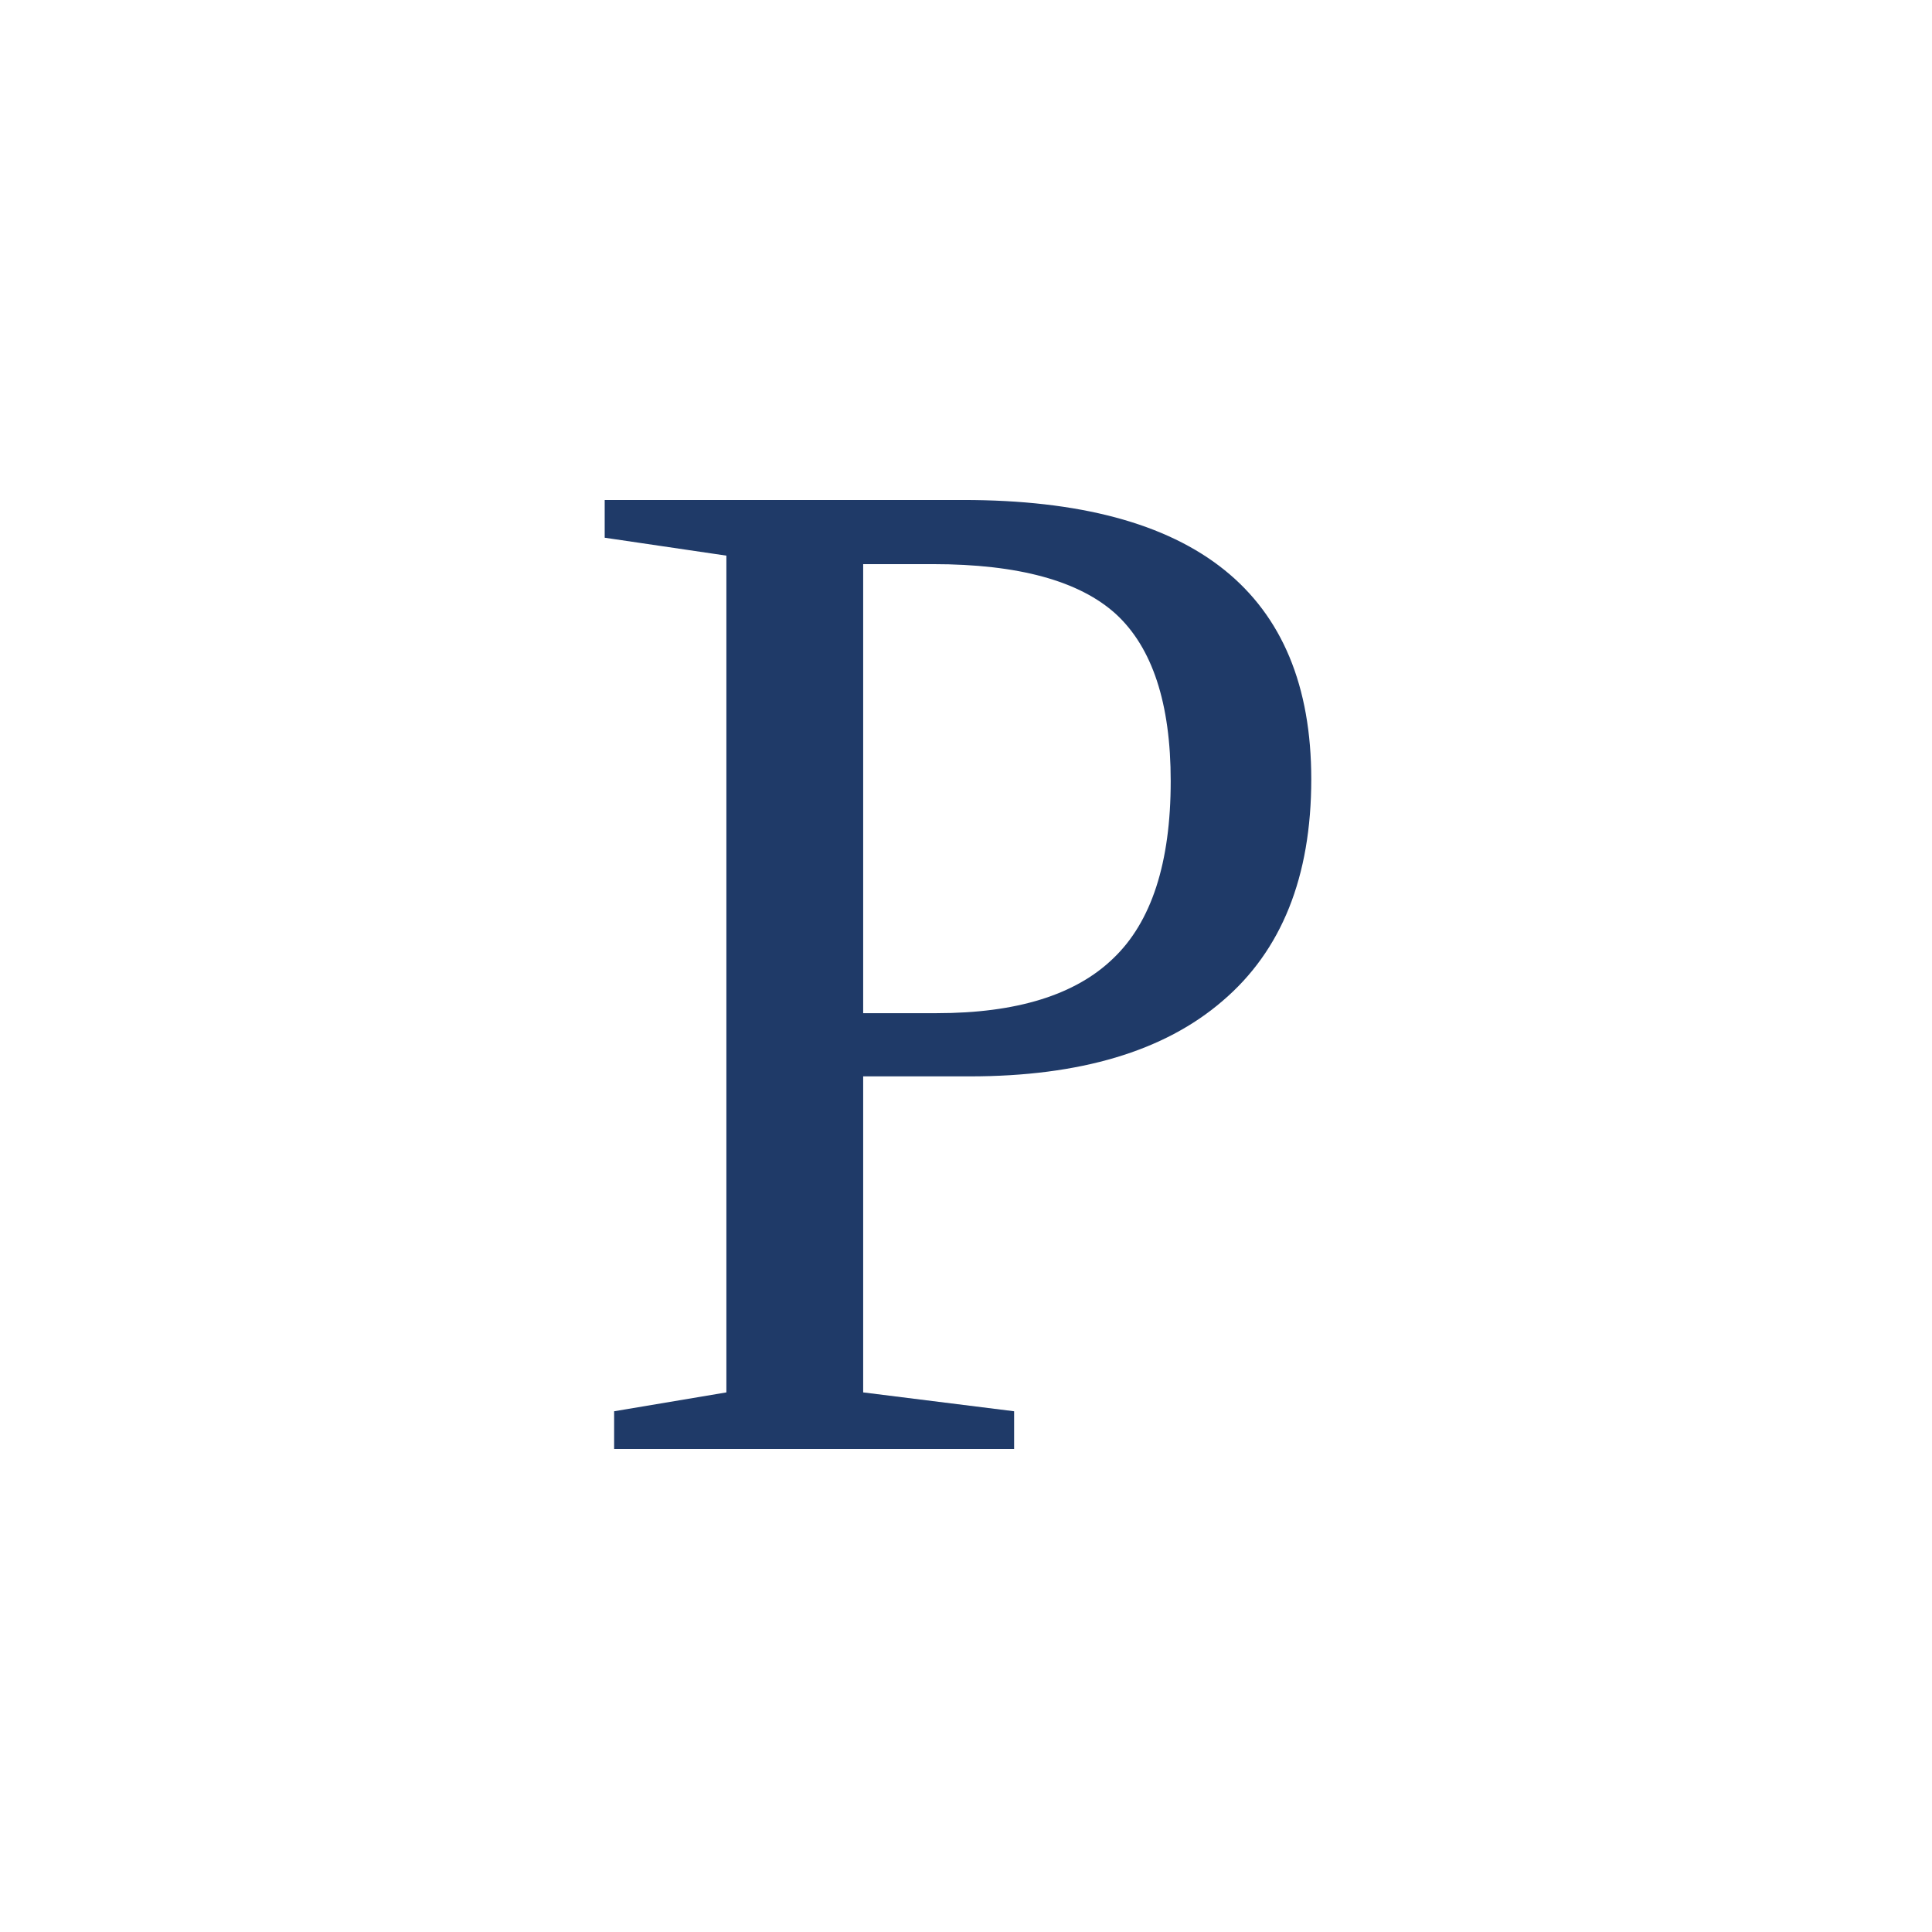
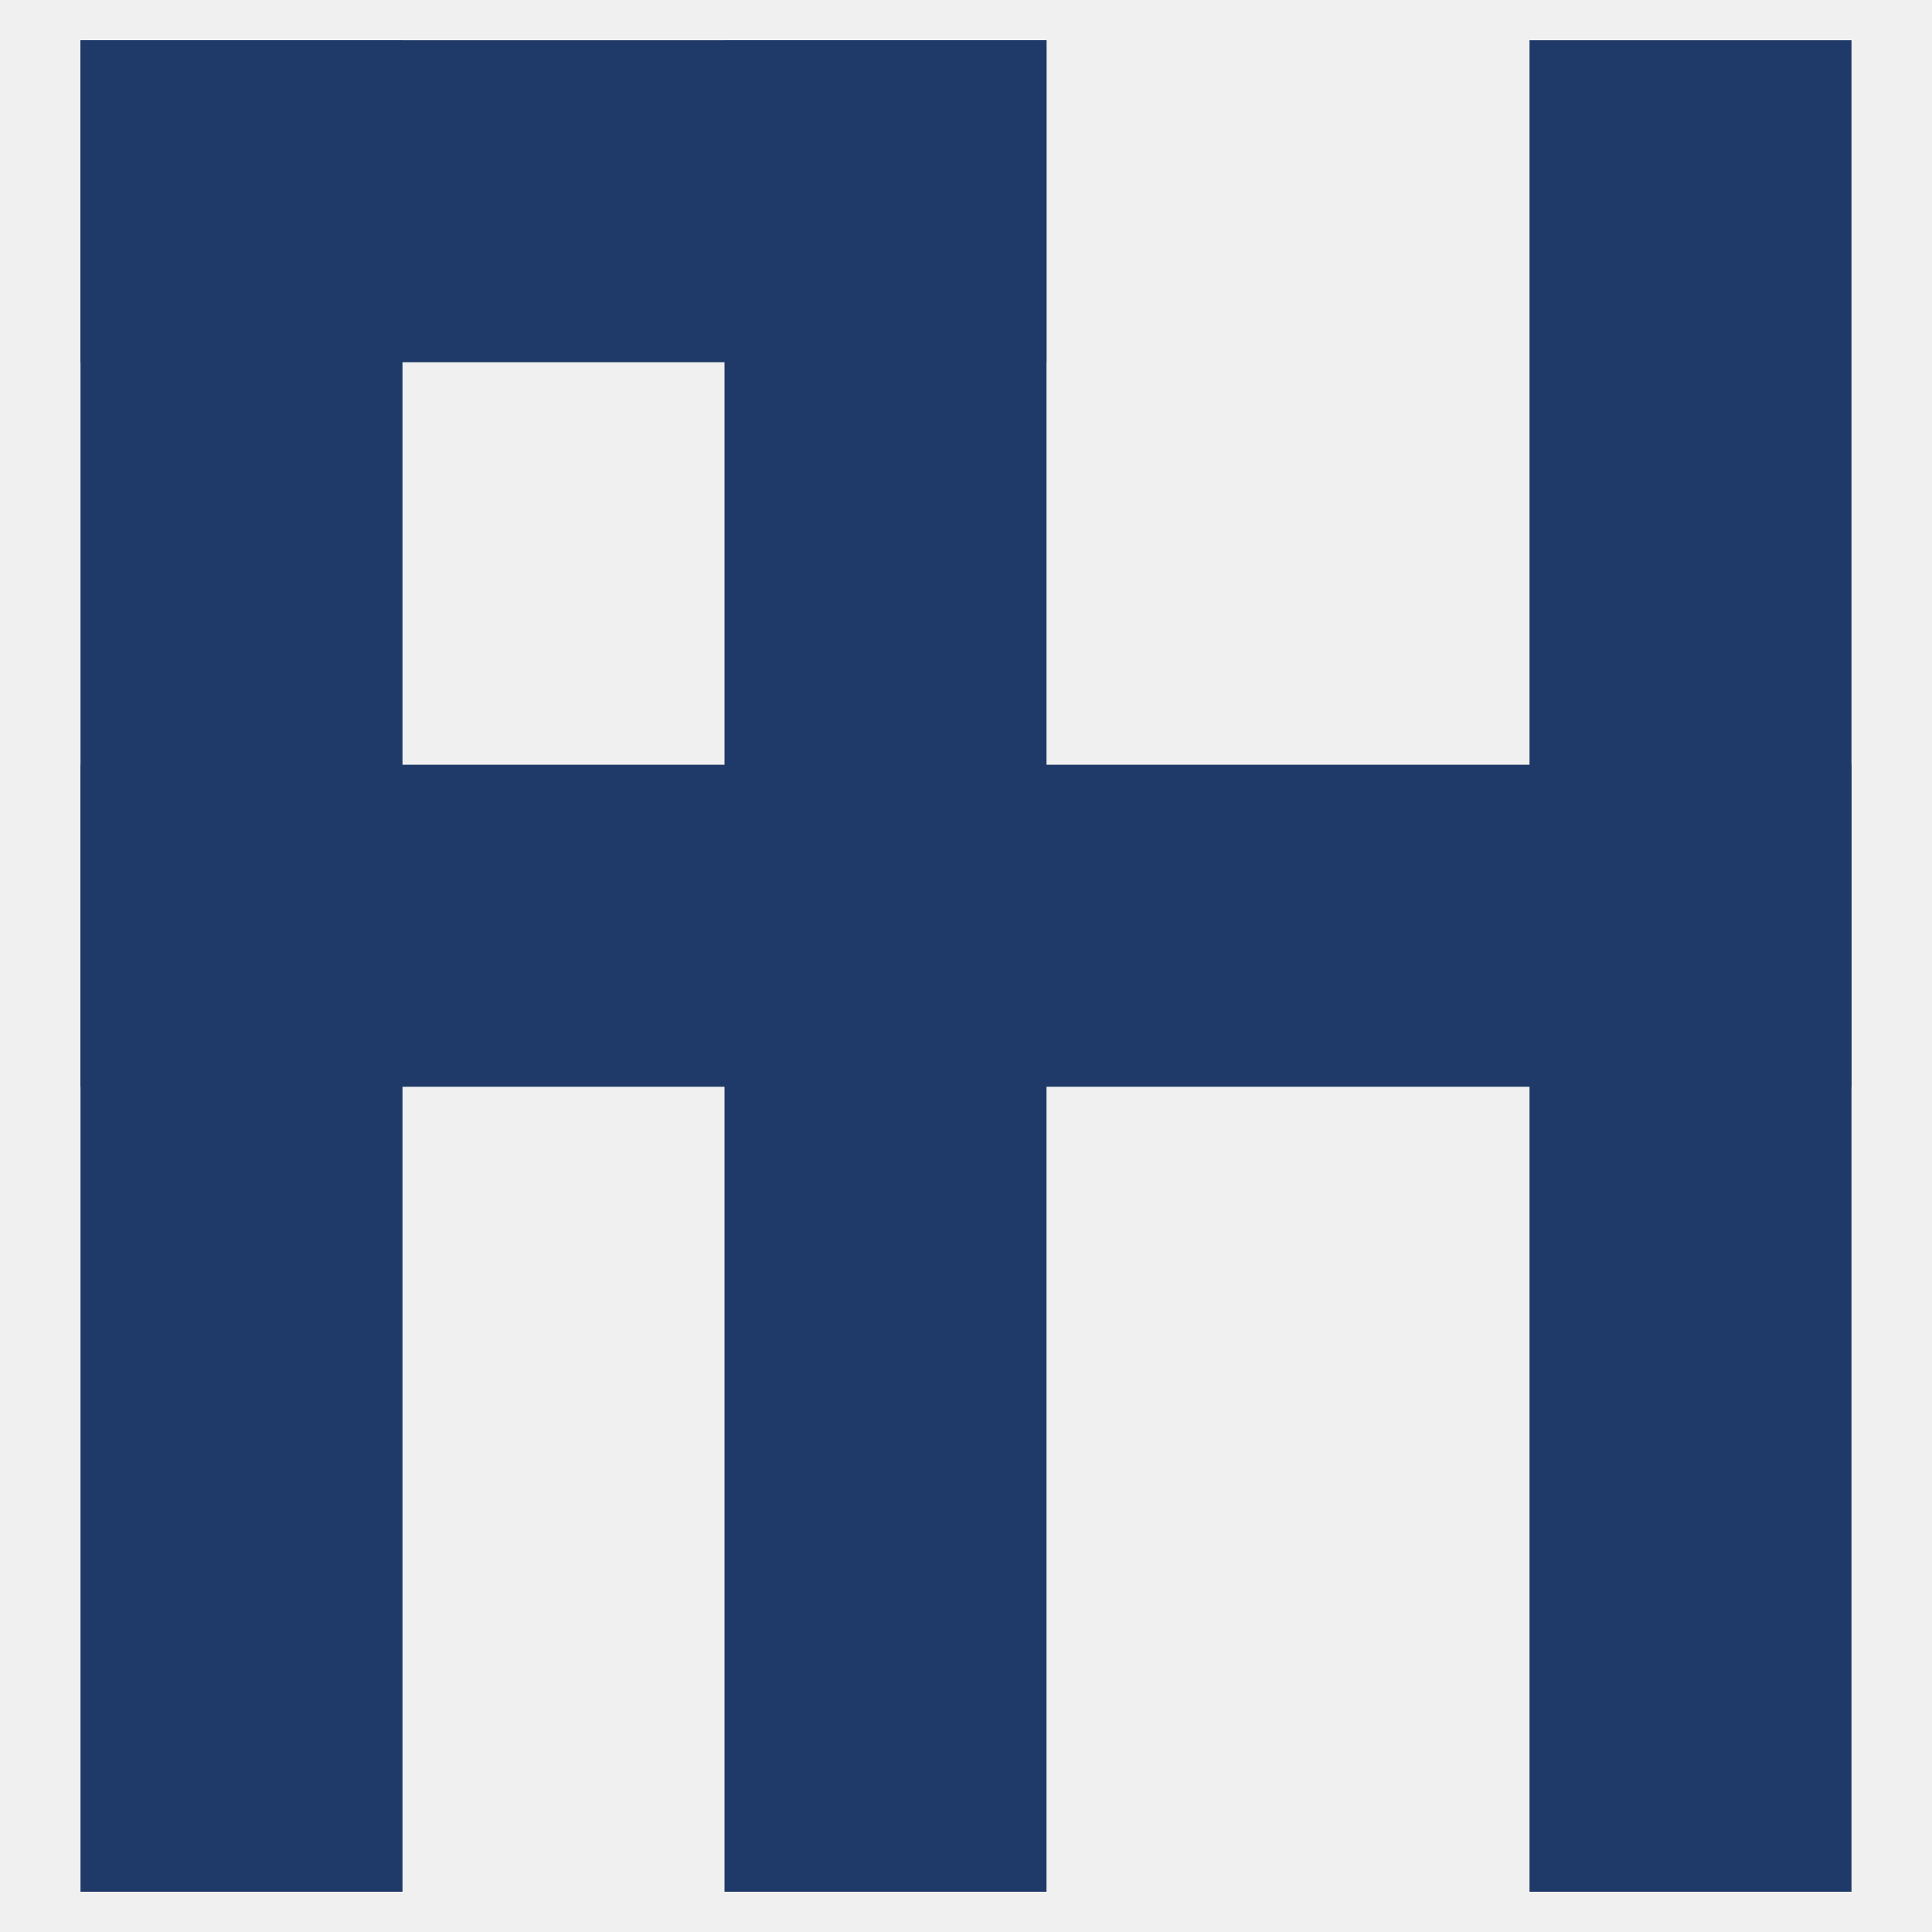
- <svg xmlns="http://www.w3.org/2000/svg" viewBox="0 0 32 32">
-   <rect width="32" height="32" fill="#ffffff" />
-   <text x="16" y="24" text-anchor="middle" font-family="Georgia, 'Times New Roman', Times, serif" font-size="24" fill="#1F3A68">P</text>
+ <svg xmlns="http://www.w3.org/2000/svg" viewBox="0 0 48 48" fill="#1F3A68">
+   <rect x="2" y="1" width="8" height="46" />
+   <rect x="2" y="1" width="24" height="8" />
+   <rect x="18" y="1" width="8" height="46" />
+   <rect x="2" y="19" width="44" height="8" />
+   <rect x="38" y="1" width="8" height="46" />
</svg>
